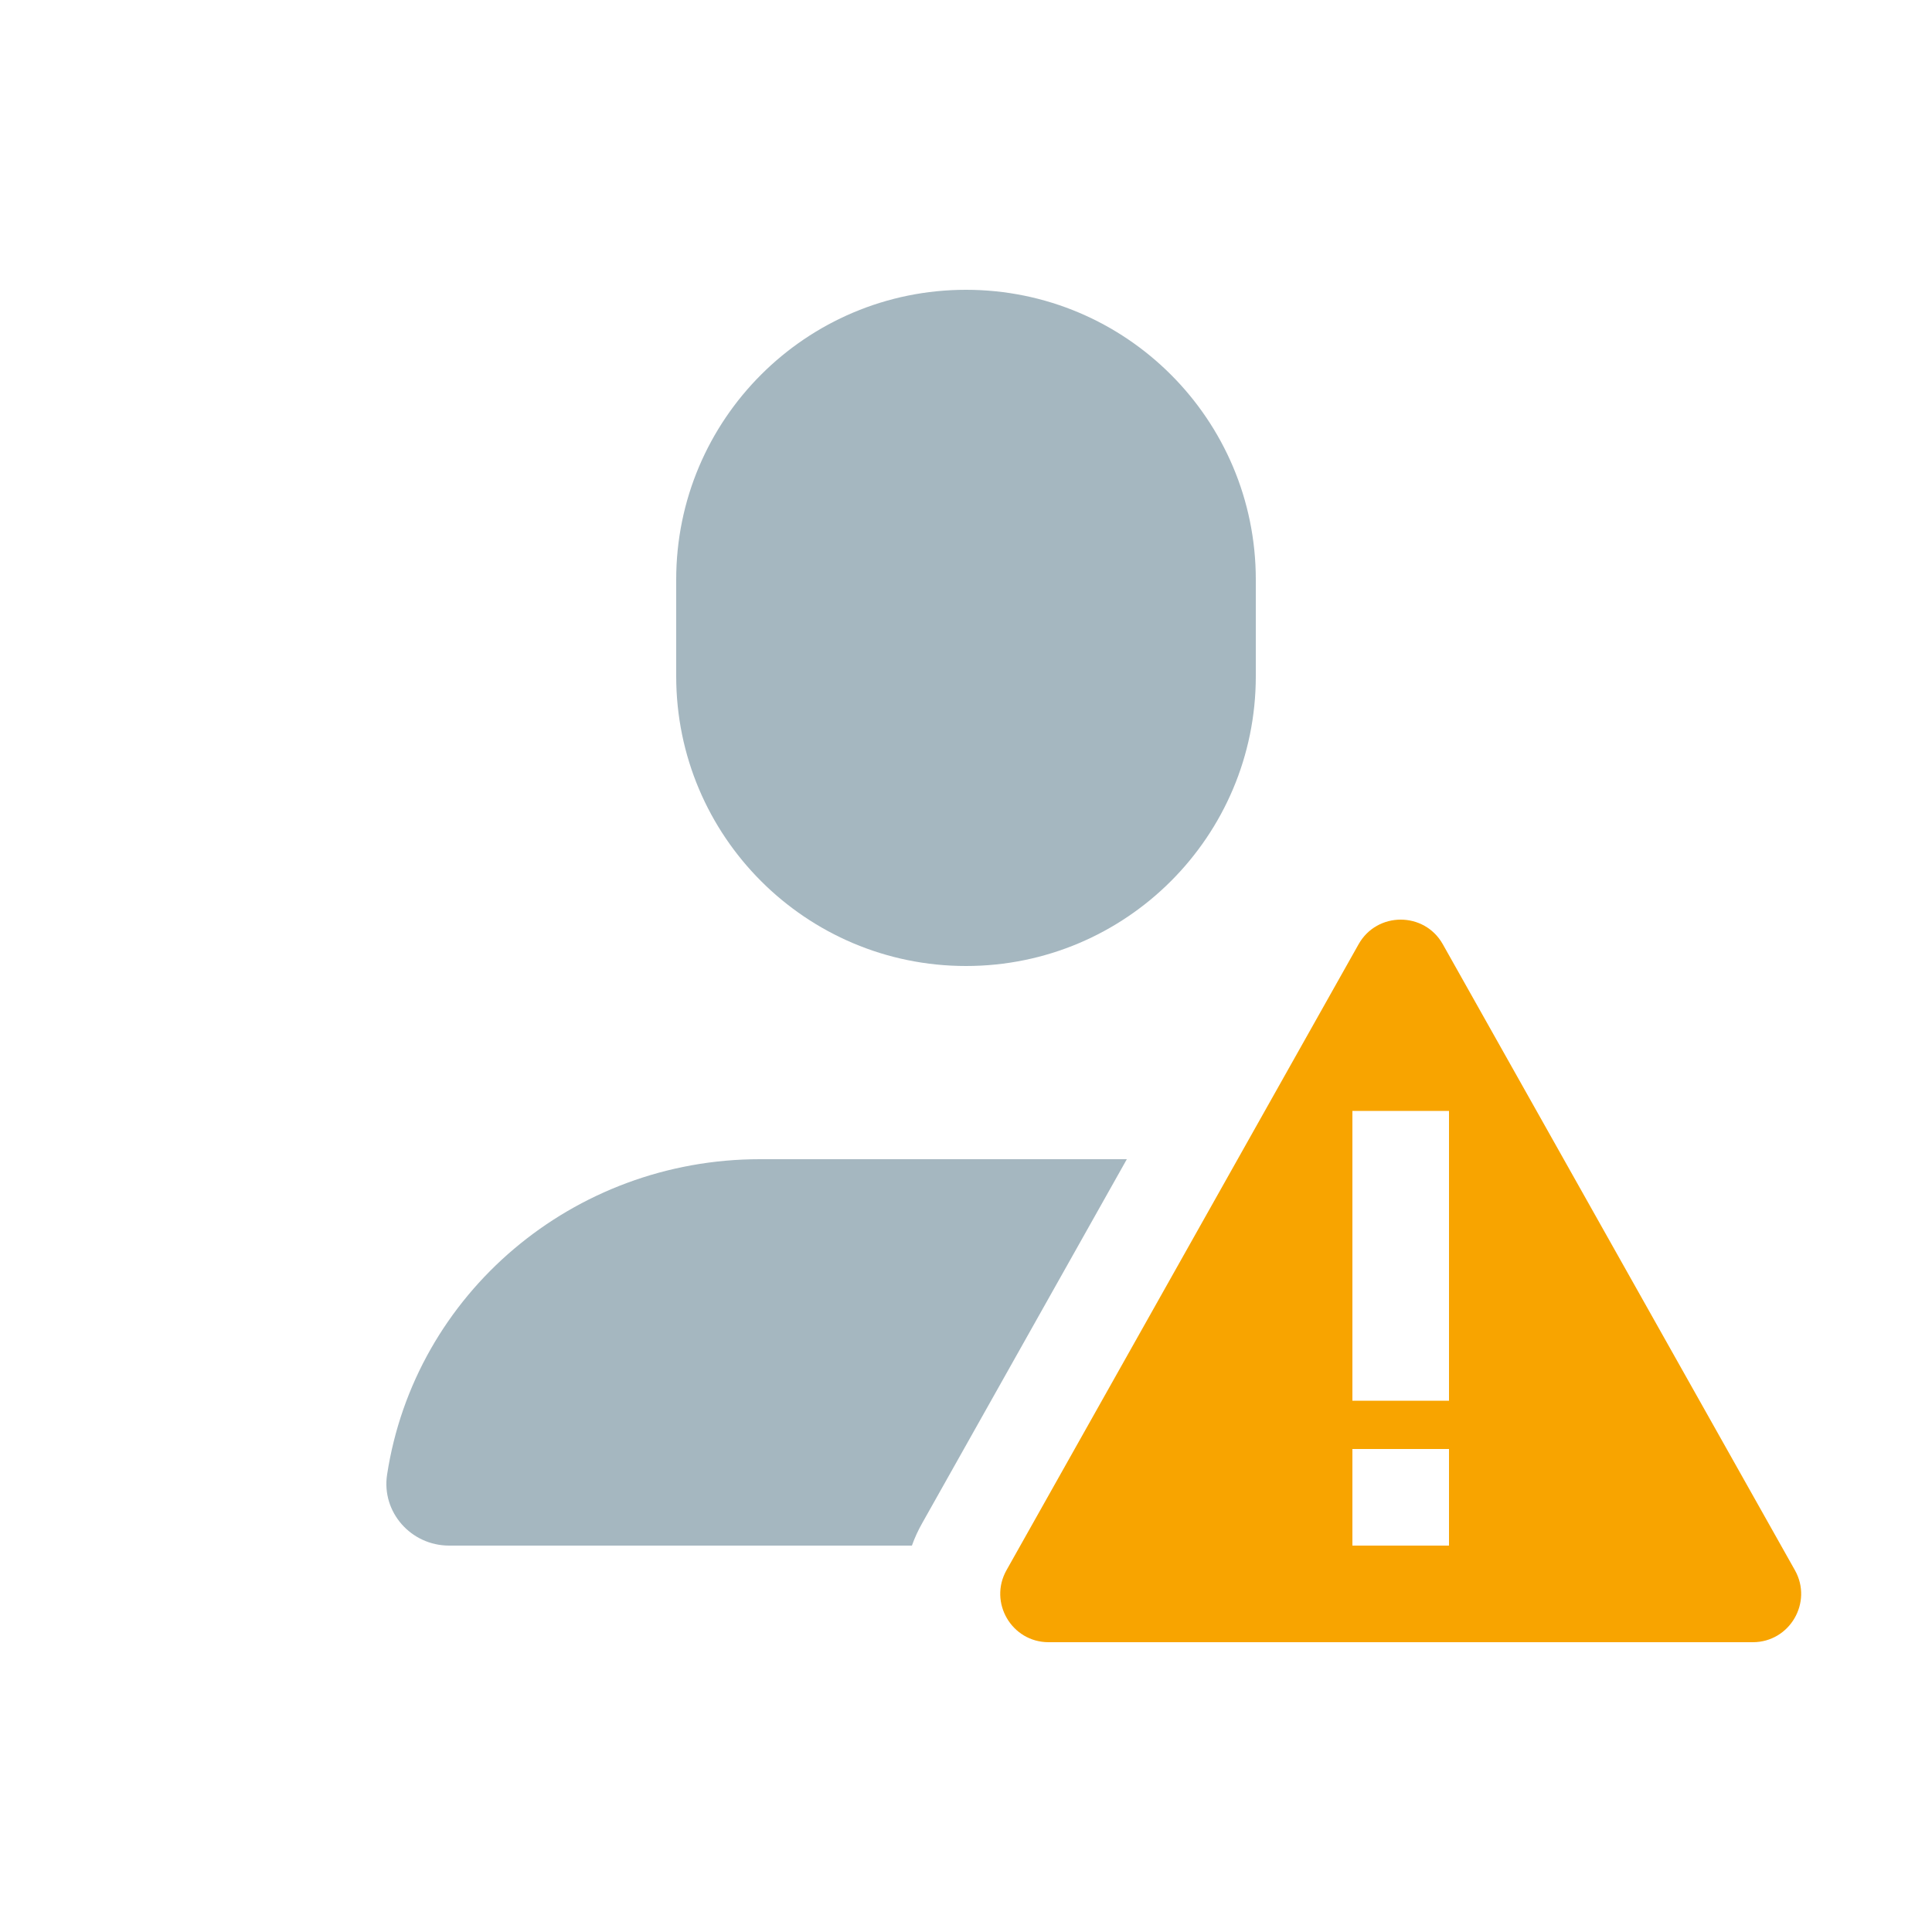
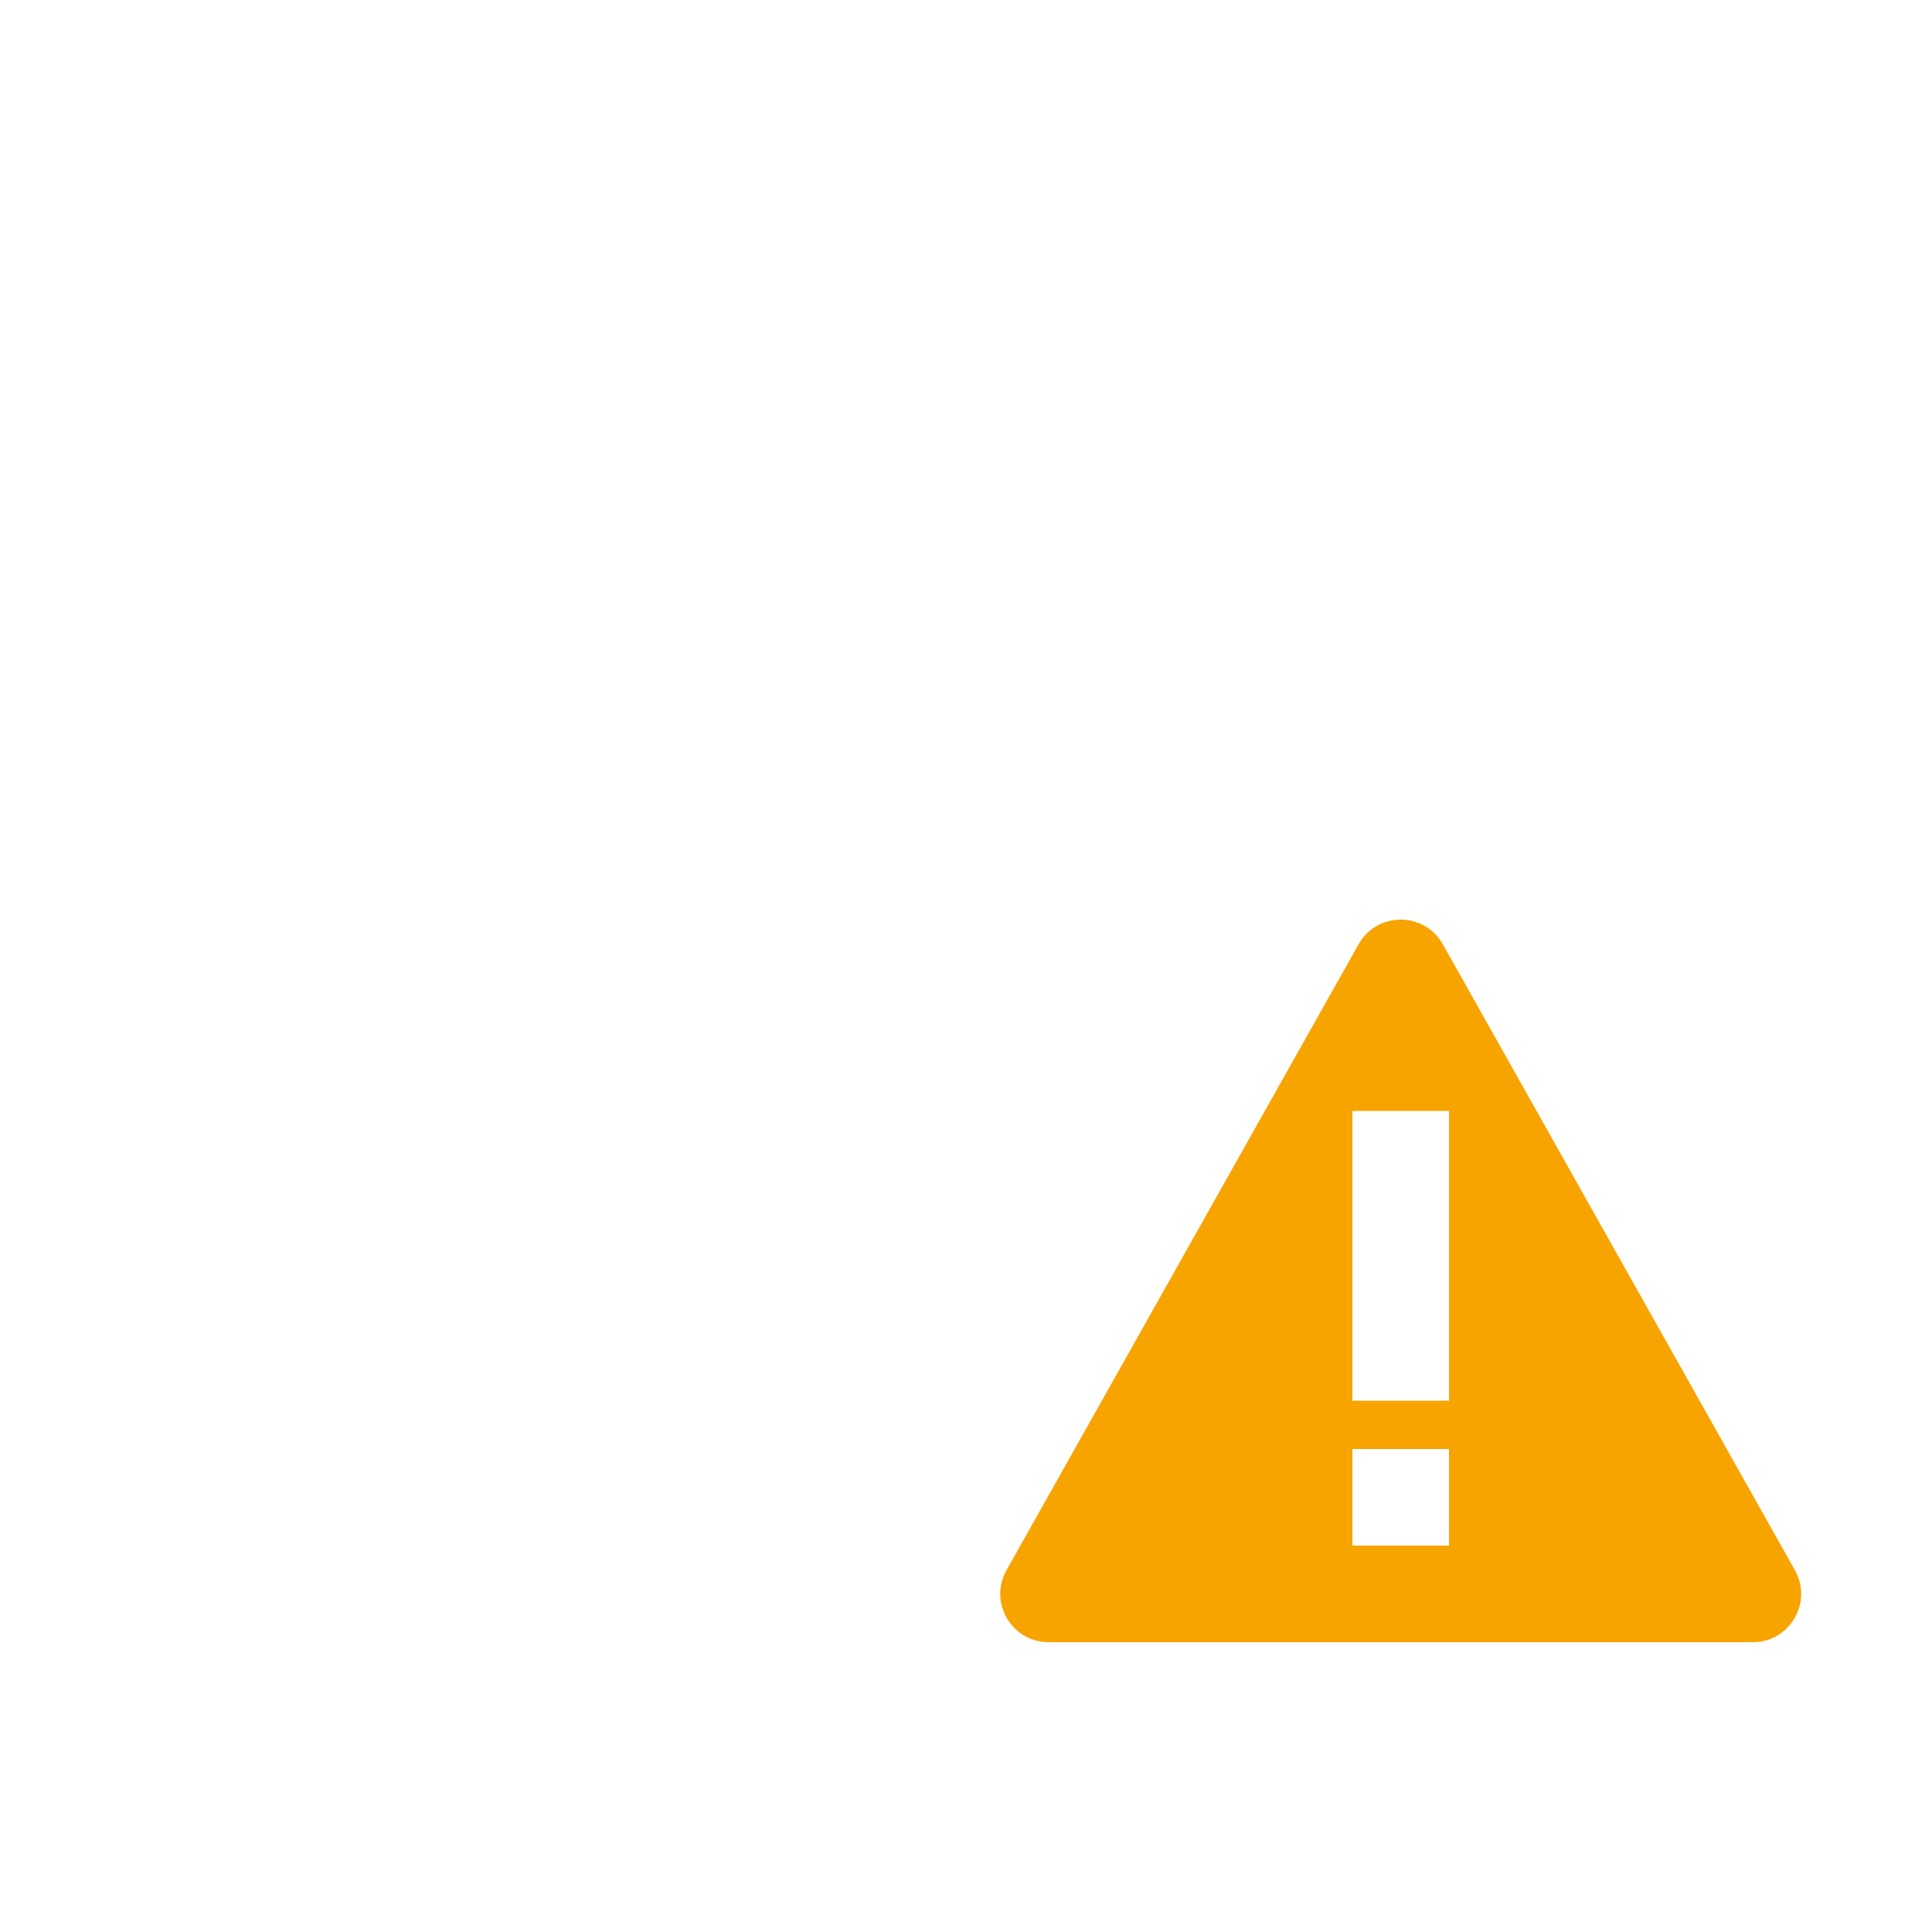
<svg xmlns="http://www.w3.org/2000/svg" width="20" height="20" viewBox="0 0 20 20" fill="none">
  <path fill-rule="evenodd" clip-rule="evenodd" d="M14.936 9.775C14.745 9.435 14.255 9.435 14.064 9.775L10.419 16.255C10.232 16.588 10.473 17 10.855 17H18.145C18.527 17 18.768 16.588 18.581 16.255L14.936 9.775ZM14 11.5H15V14.5H14V11.5ZM14 15H15V16H14V15Z" fill="#F8A400" />
-   <path fill-rule="evenodd" clip-rule="evenodd" d="M7 6C7 4.343 8.343 3 10 3C11.657 3 13 4.343 13 6V7C13 8.657 11.657 10 10 10C8.343 10 7 8.657 7 7V6ZM7.866 12C5.935 12 4.294 13.389 4.007 15.266C3.948 15.652 4.253 16 4.65 16H9.44C9.468 15.921 9.504 15.842 9.548 15.765L11.665 12H7.866Z" fill="#A5B7C0" />
+   <path fill-rule="evenodd" clip-rule="evenodd" d="M7 6C7 4.343 8.343 3 10 3C11.657 3 13 4.343 13 6V7C13 8.657 11.657 10 10 10C8.343 10 7 8.657 7 7V6ZM7.866 12C5.935 12 4.294 13.389 4.007 15.266C3.948 15.652 4.253 16 4.65 16H9.44C9.468 15.921 9.504 15.842 9.548 15.765L11.665 12H7.866Z" class="primary" />
</svg>
